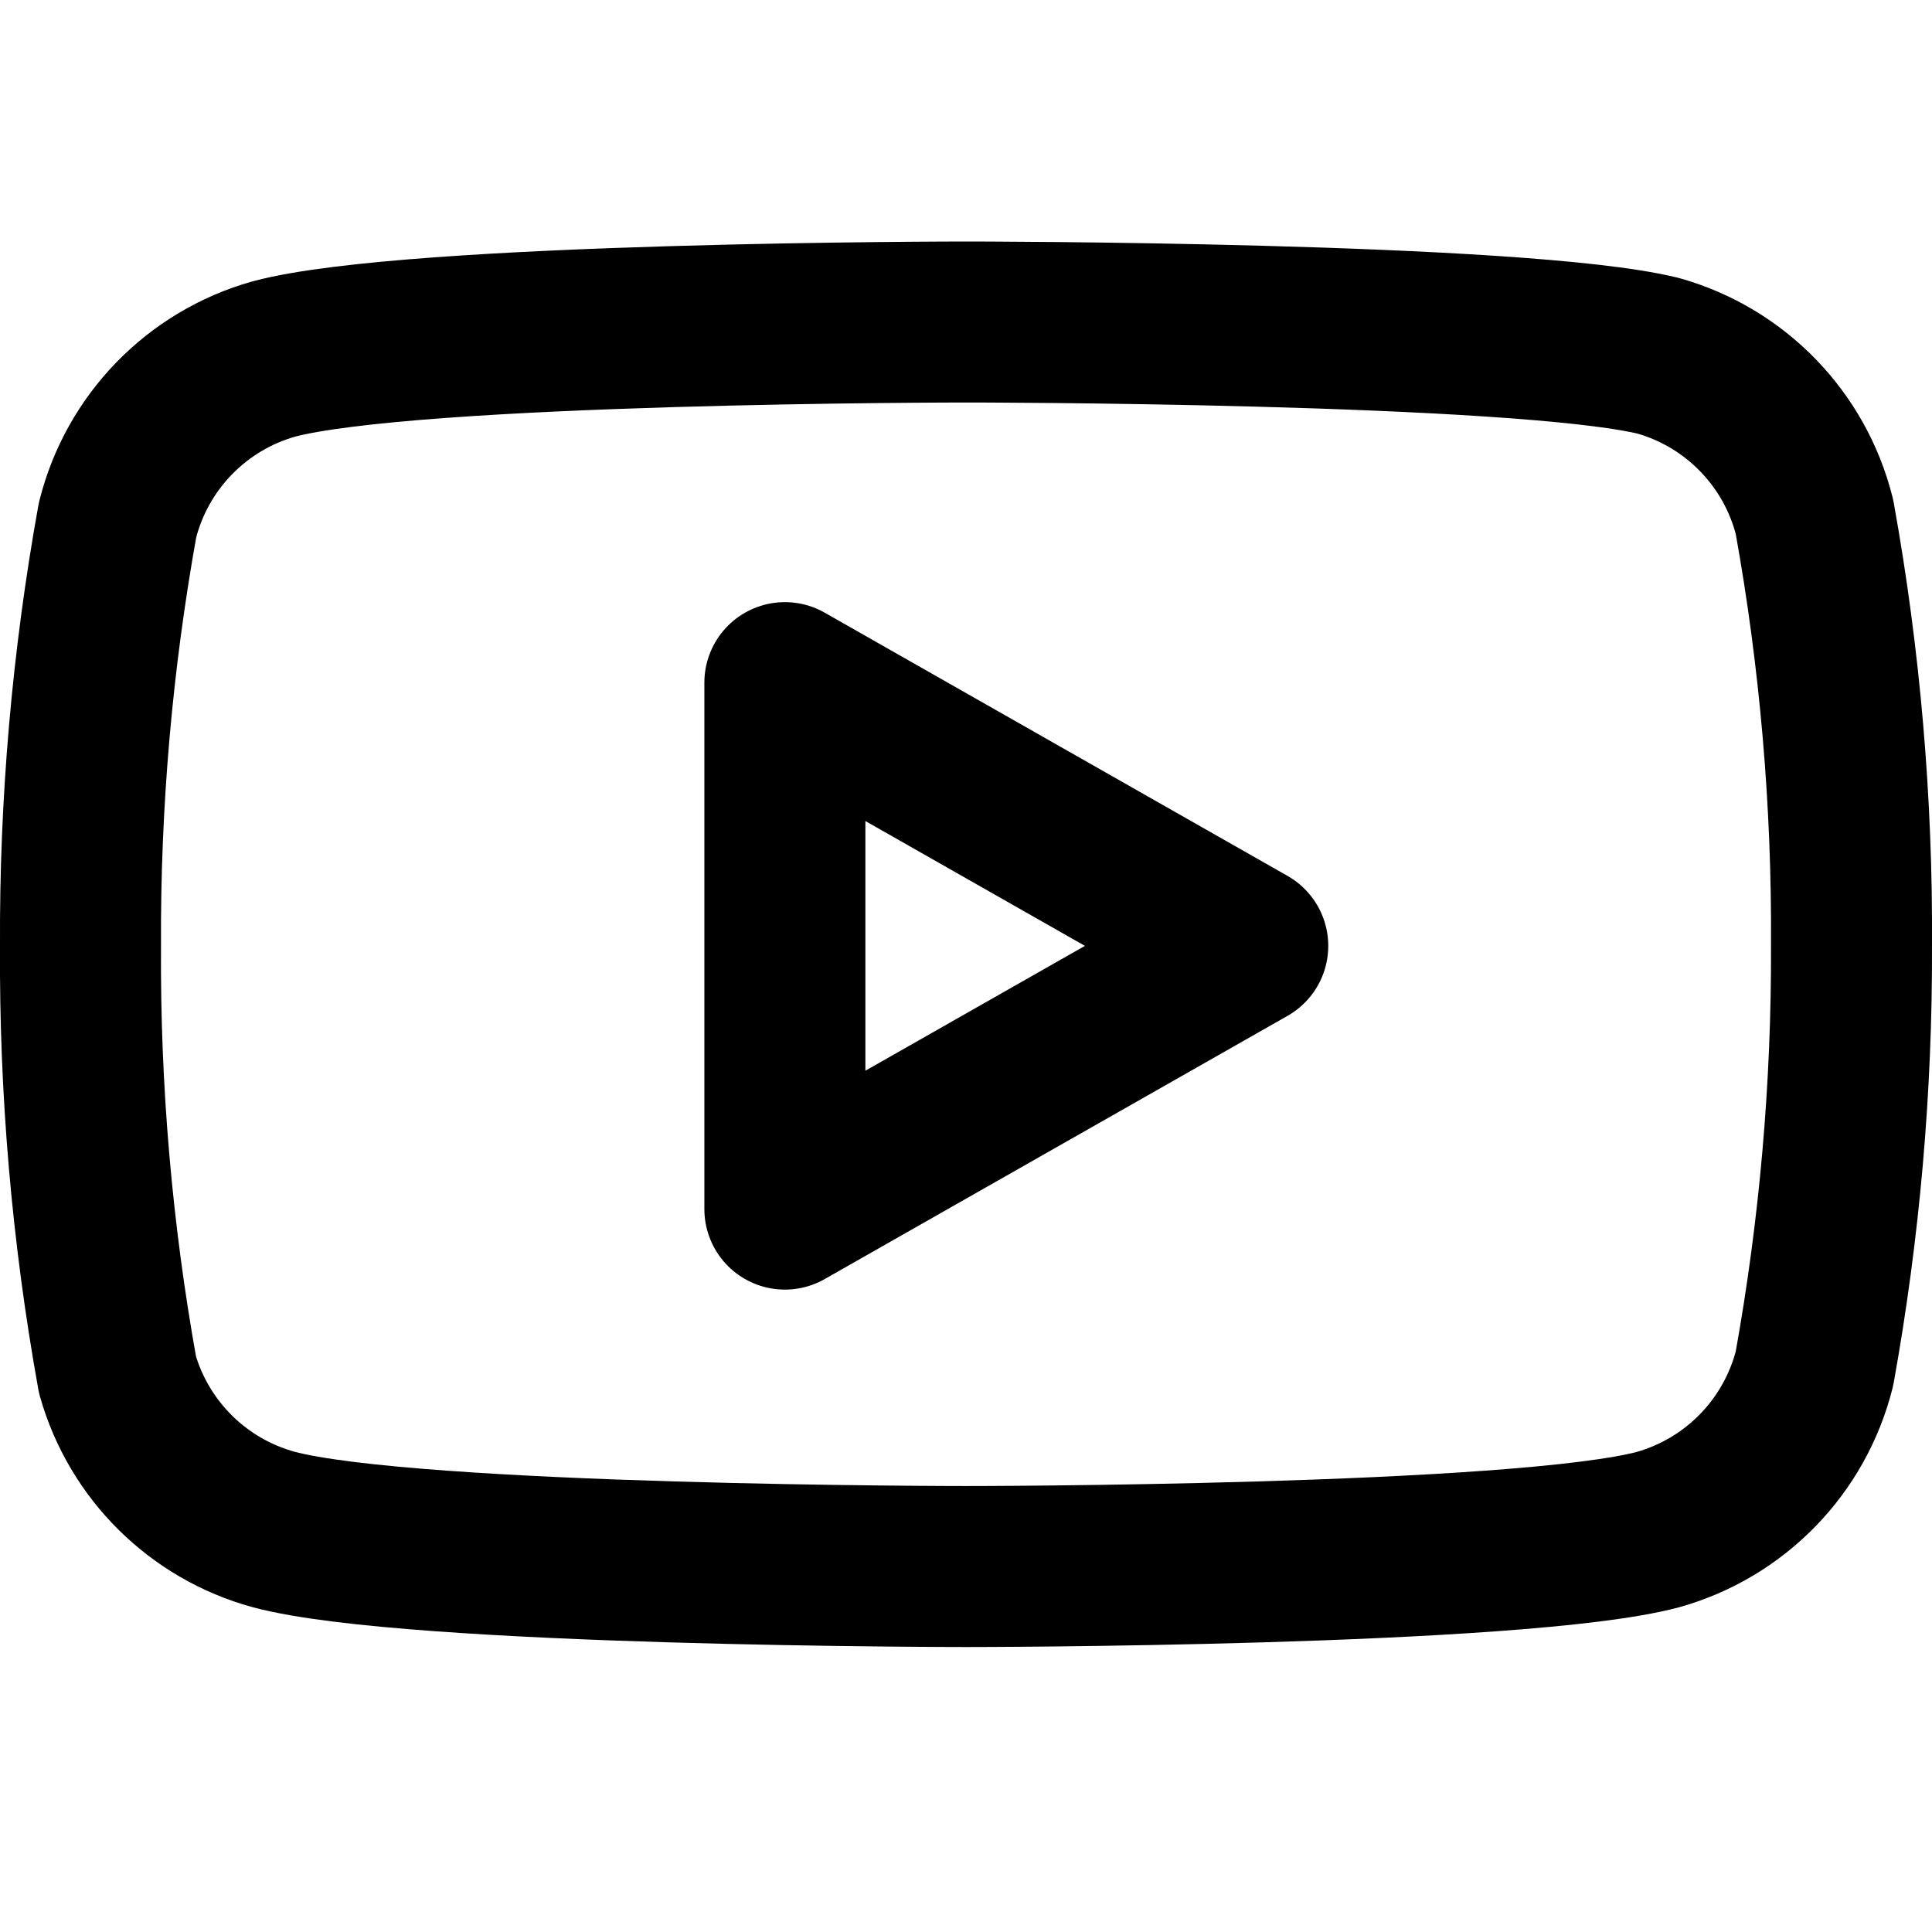
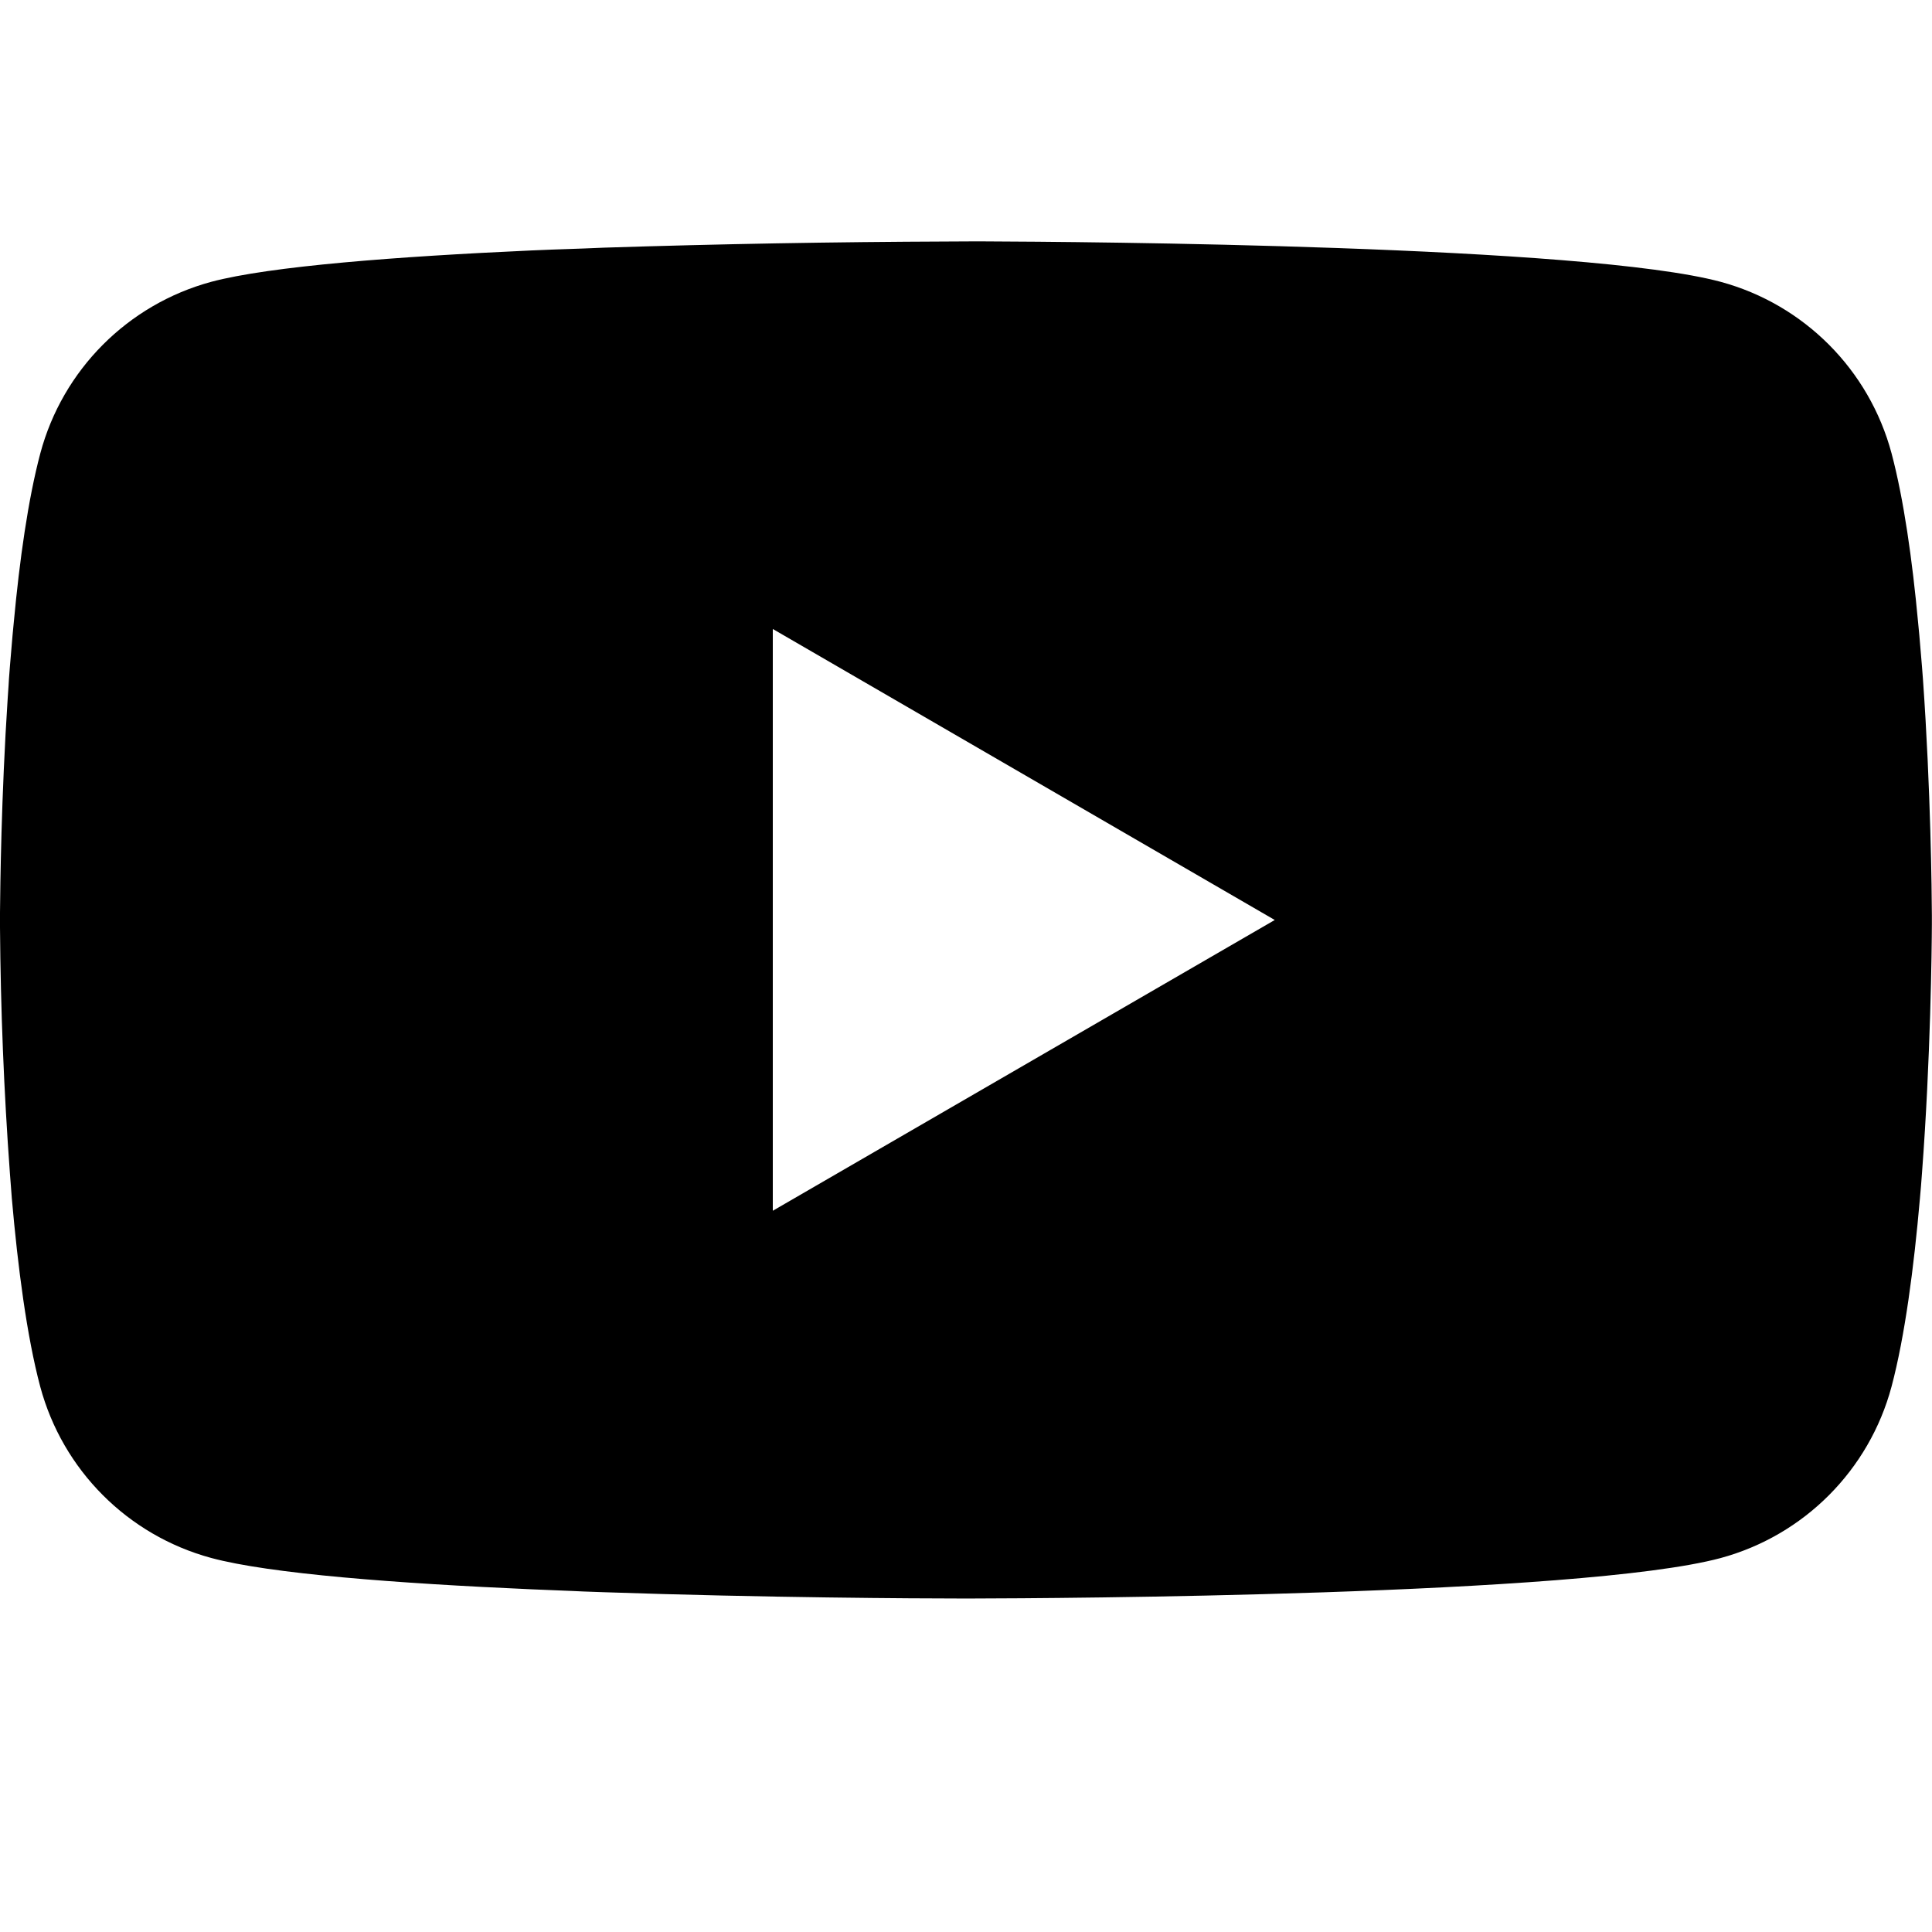
- <svg xmlns="http://www.w3.org/2000/svg" width="24" height="24" viewBox="0 0 24 24" fill="none" stroke="currentColor" stroke-width="2" stroke-linecap="round" stroke-linejoin="round" class="feather feather-youtube">
-   <path d="M22.54 6.42a2.78 2.78 0 0 0-1.94-2C18.88 4 12 4 12 4s-6.88 0-8.6.46a2.78 2.78 0 0 0-1.94 2A29 29 0 0 0 1 11.75a29 29 0 0 0 .46 5.33A2.78 2.78 0 0 0 3.4 19c1.72.46 8.6.46 8.6.46s6.88 0 8.6-.46a2.78 2.78 0 0 0 1.94-2 29 29 0 0 0 .46-5.25 29 29 0 0 0-.46-5.33z" />
-   <path d="M9.75 15.02l5.75-3.27-5.75-3.27v6.54z" />
+ <svg xmlns="http://www.w3.org/2000/svg" width="16" height="16" fill="currentColor" class="bi bi-youtube" viewBox="0 0 16 16">
+   <path d="M8.051 1.999h.089c.822.003 4.987.033 6.11.335a2.01 2.01 0 0 1 1.415 1.42c.101.38.172.883.22 1.402l.01.104.022.26.008.104c.065.914.073 1.77.074 1.957v.075c-.001.194-.01 1.108-.082 2.06l-.008.105-.009.104c-.05.572-.124 1.14-.235 1.558a2.01 2.01 0 0 1-1.415 1.42c-1.16.312-5.569.334-6.18.335h-.142c-.309 0-1.587-.006-2.927-.052l-.17-.006-.087-.004-.171-.007-.171-.007c-1.11-.049-2.167-.128-2.654-.26a2.01 2.01 0 0 1-1.415-1.419c-.111-.417-.185-.986-.235-1.558L.09 9.82l-.008-.104A31 31 0 0 1 0 7.68v-.123c.002-.215.01-.958.064-1.778l.007-.103.003-.052.008-.104.022-.26.01-.104c.048-.519.119-1.023.22-1.402a2.01 2.01 0 0 1 1.415-1.42c.487-.13 1.544-.21 2.654-.26l.17-.007.172-.006.086-.003.171-.007A100 100 0 0 1 7.858 2zM6.4 5.209v4.818l4.157-2.408z" />
</svg>
